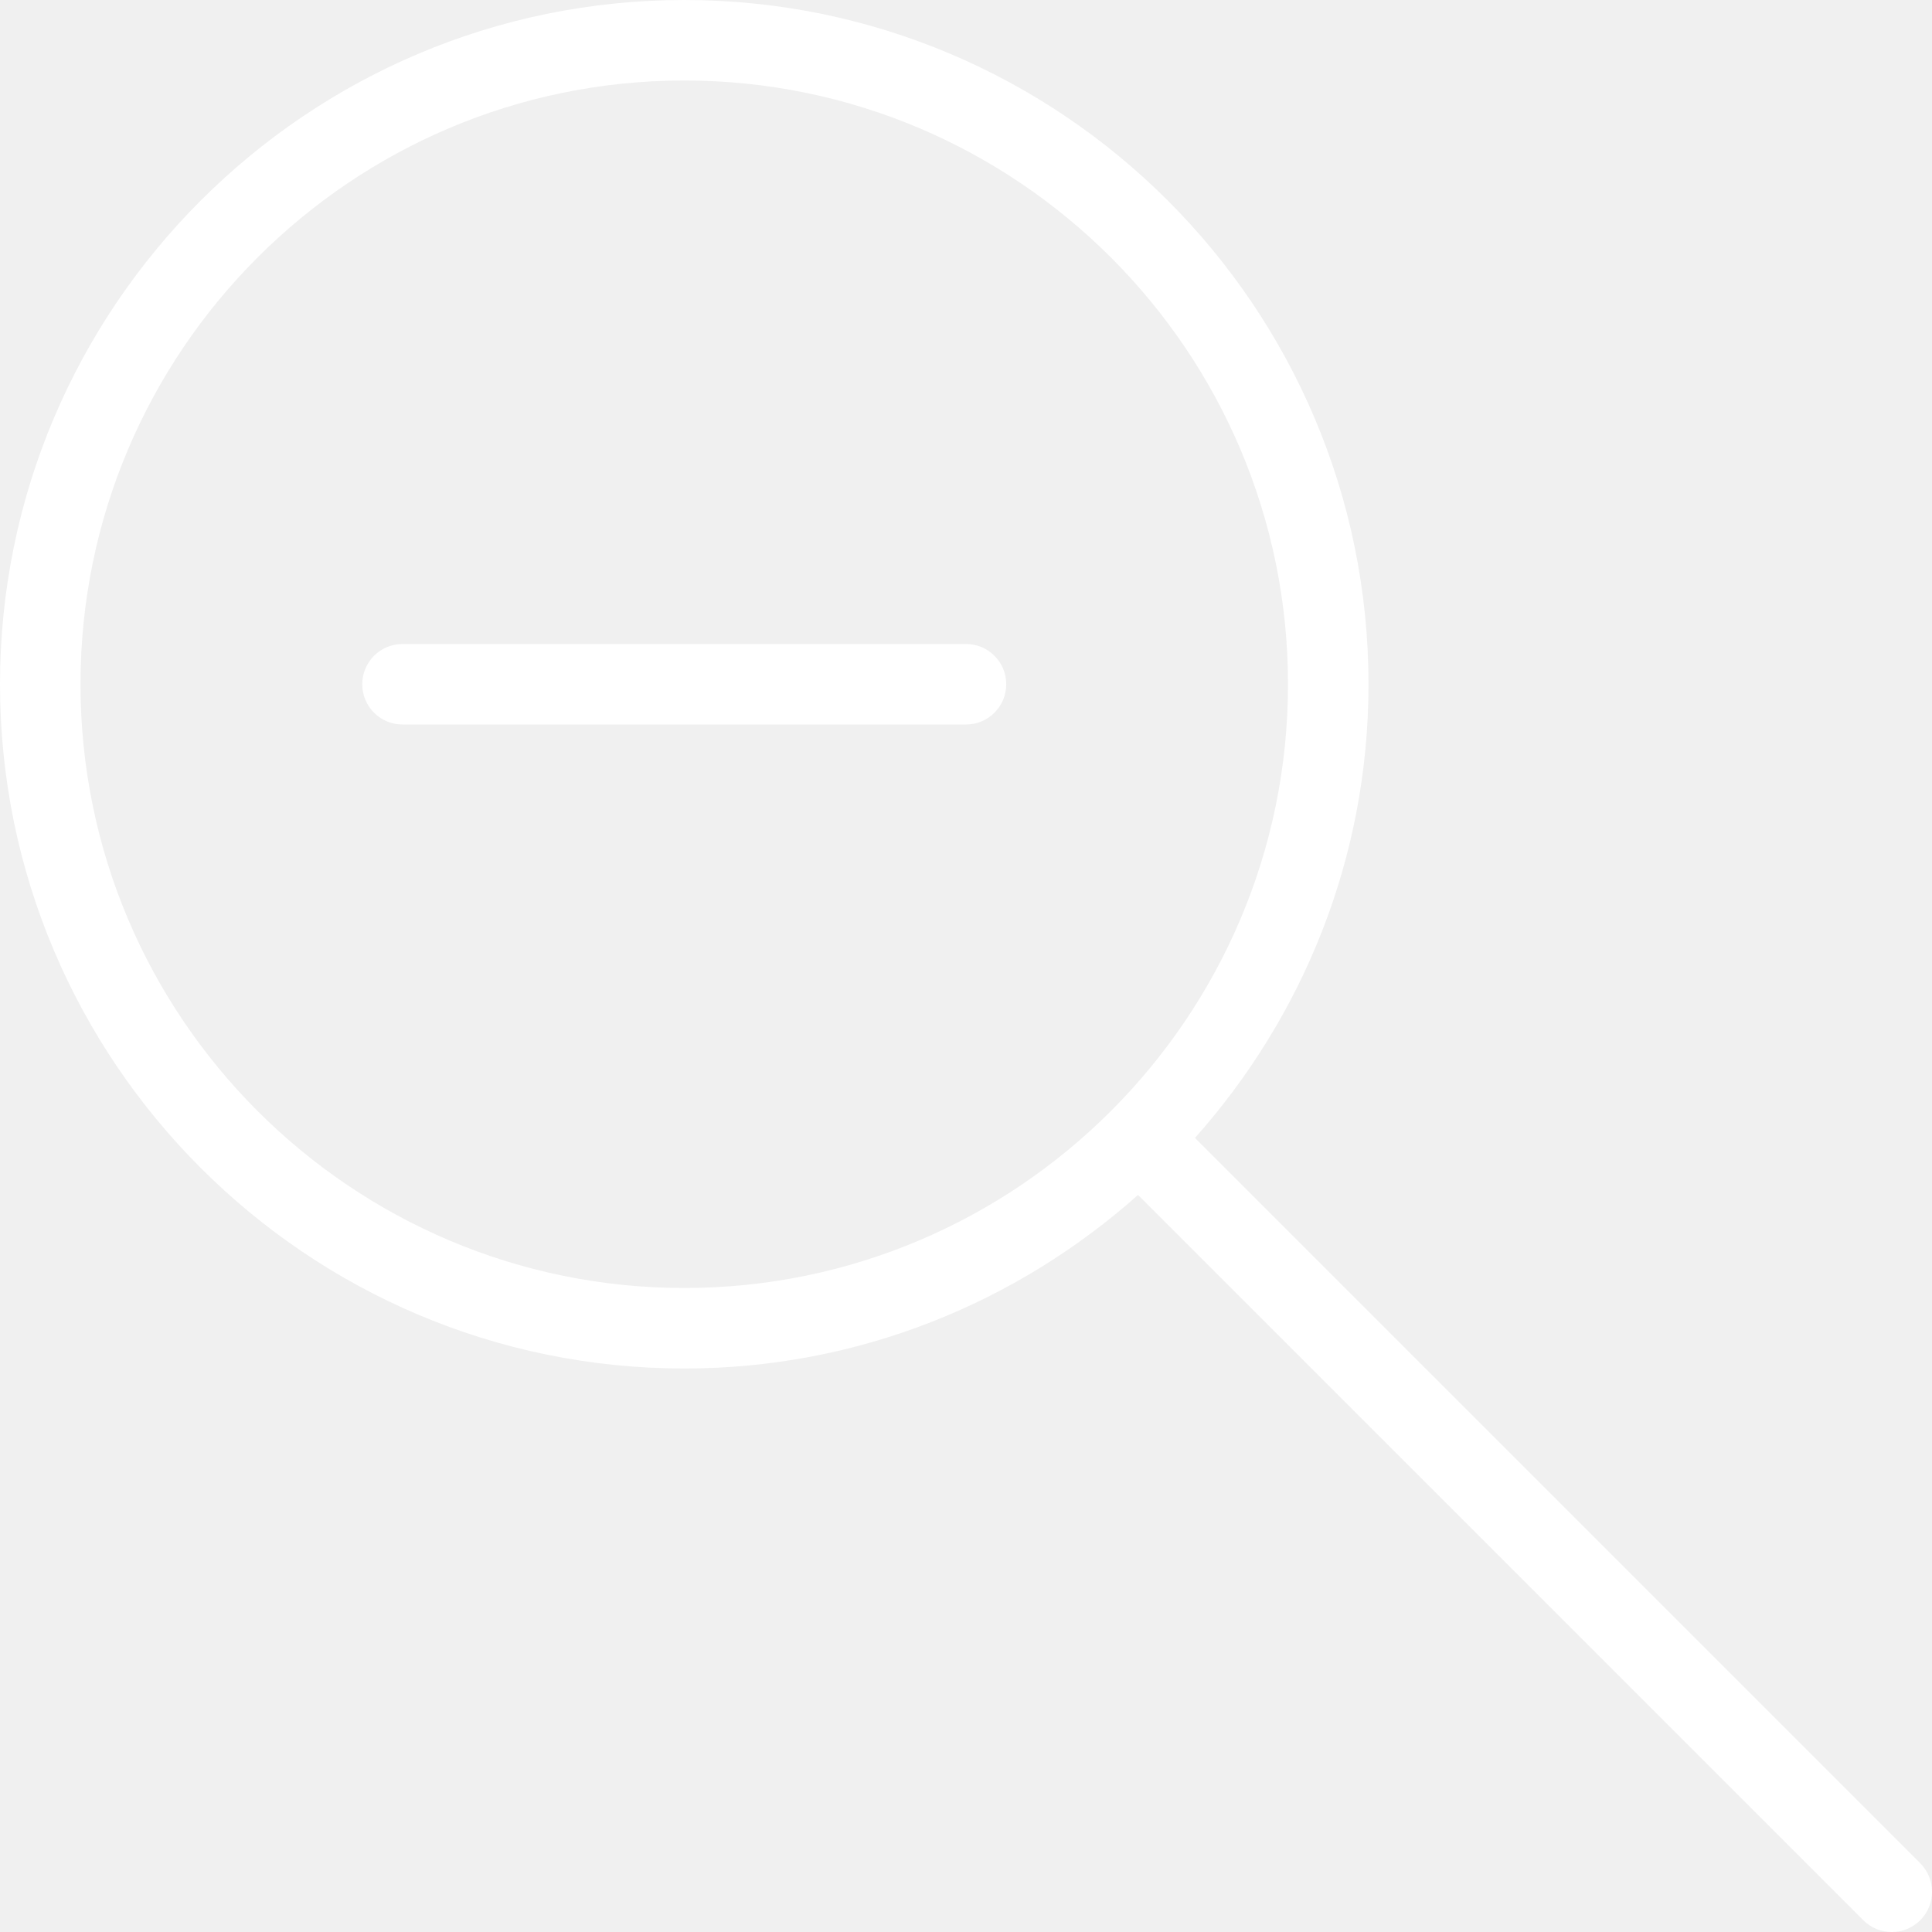
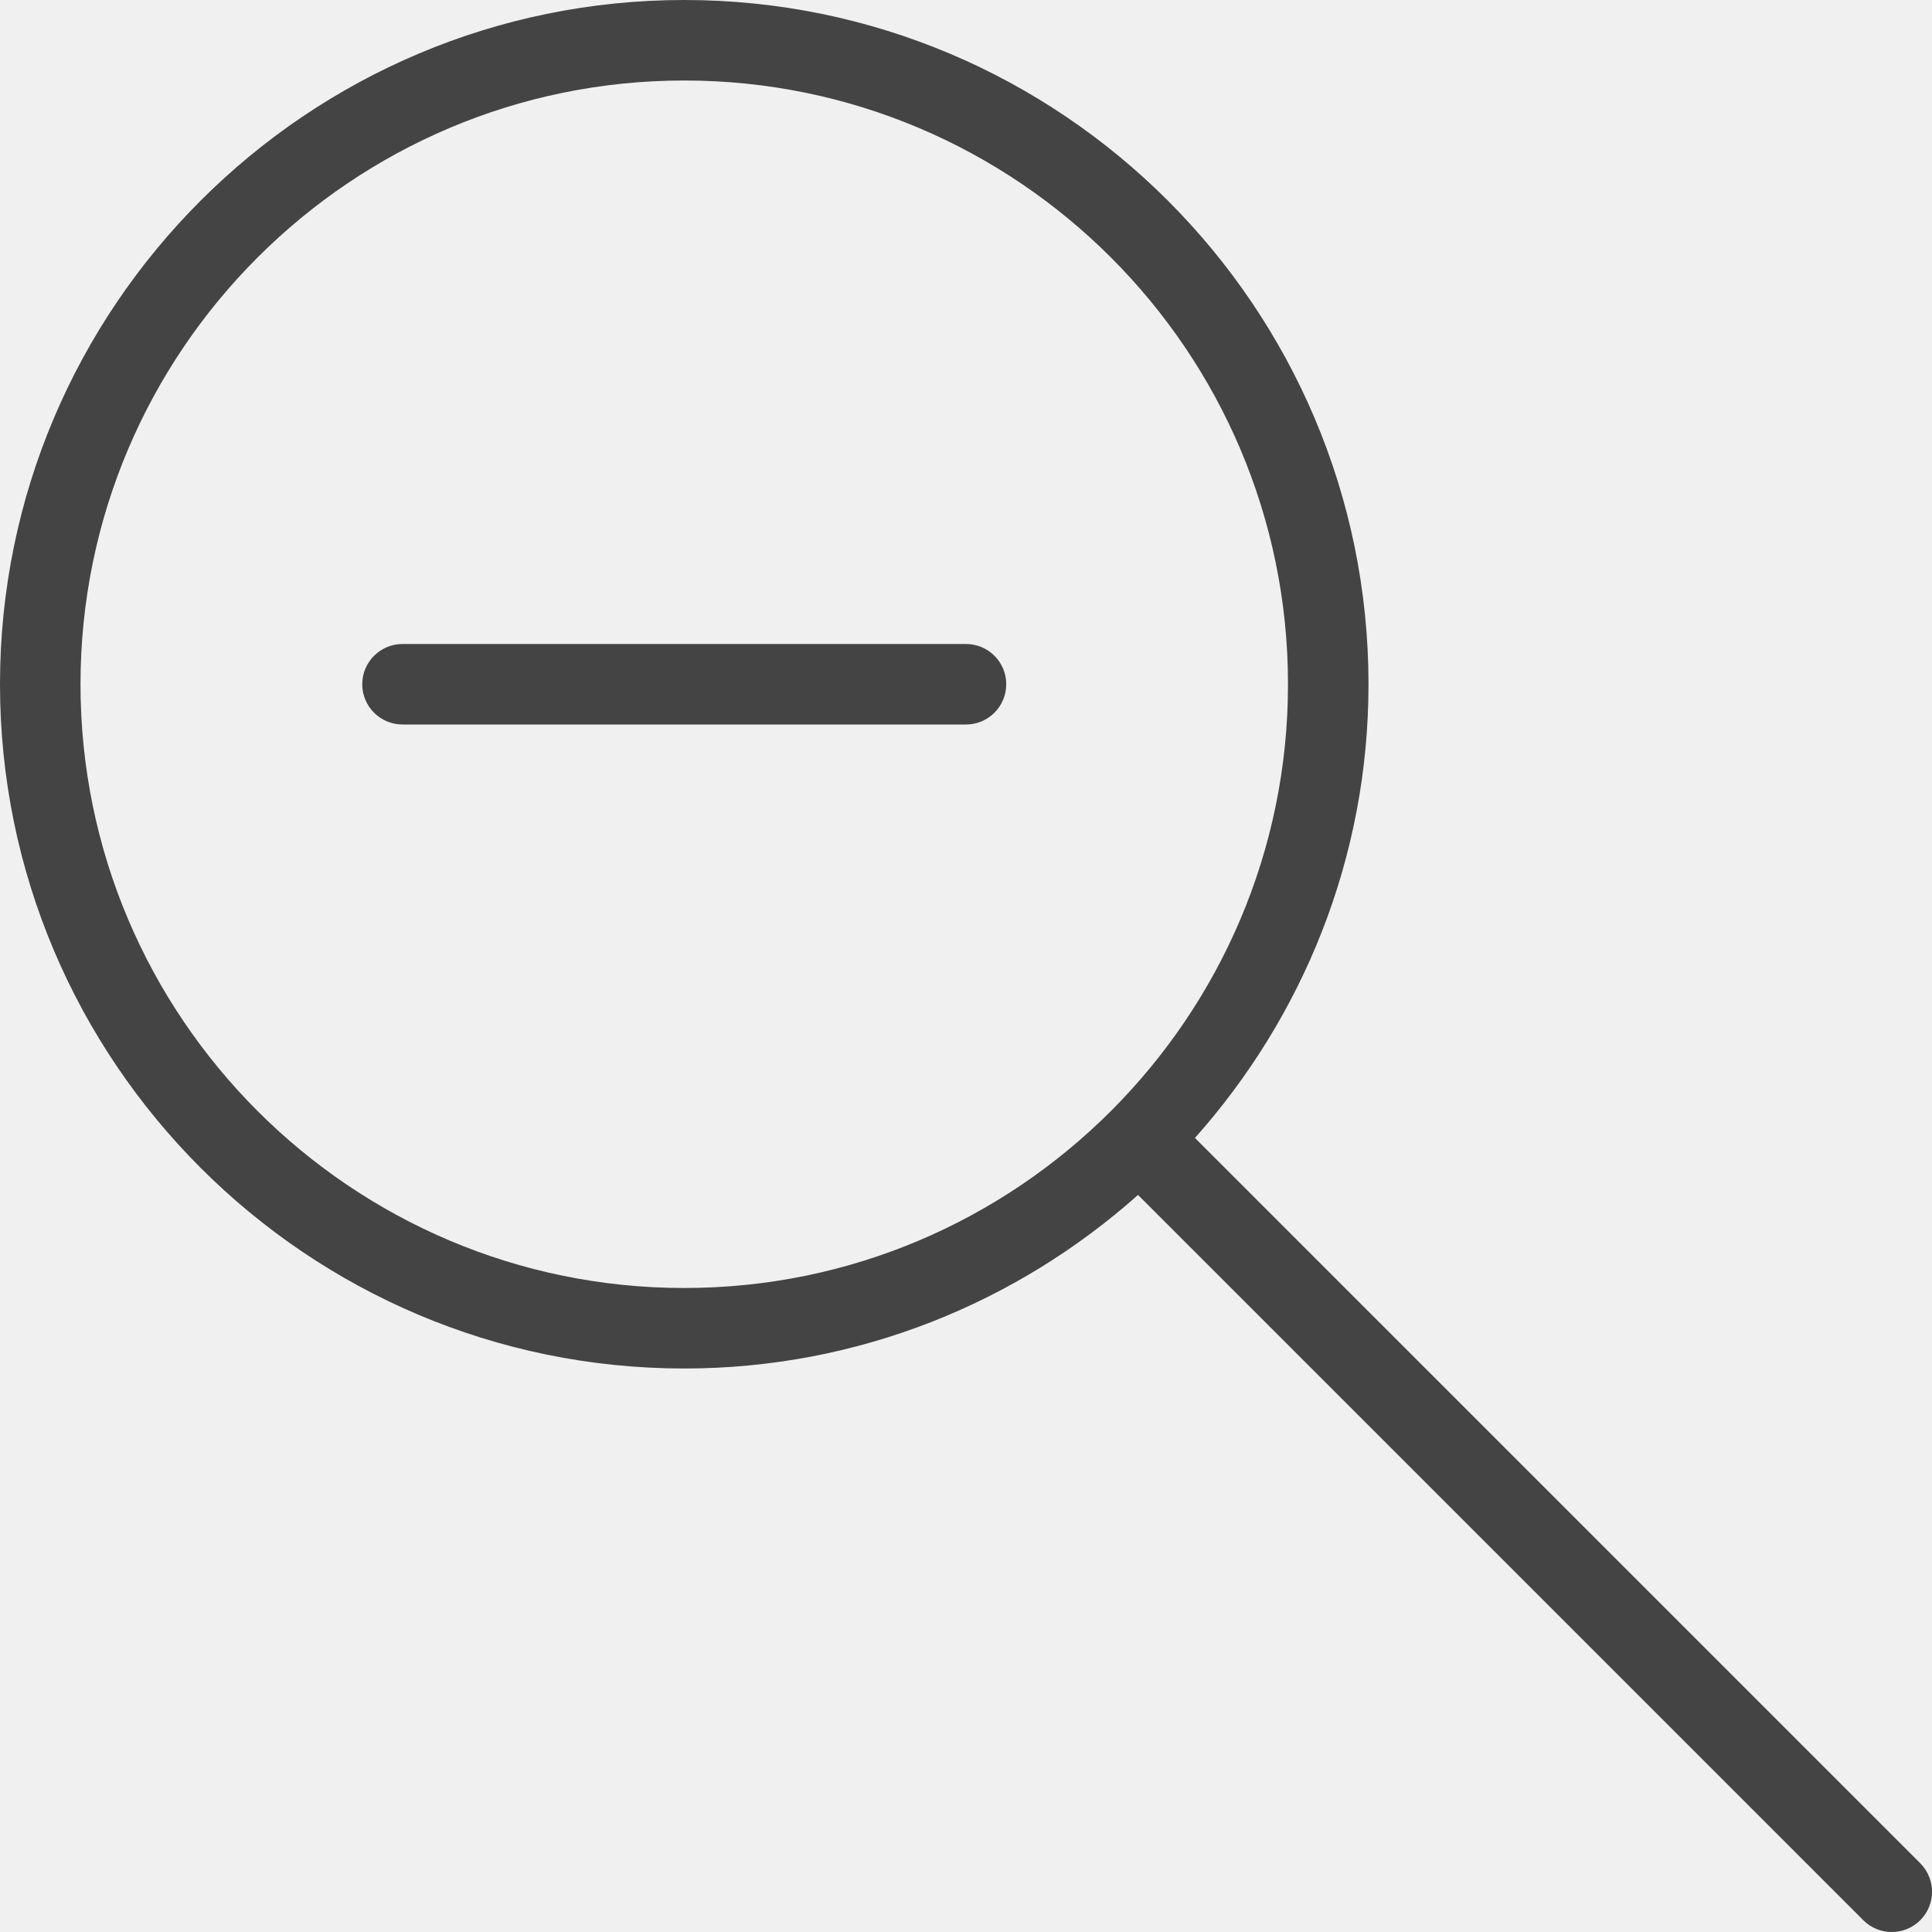
<svg xmlns="http://www.w3.org/2000/svg" width="24px" height="24px" viewBox="0 0 24 24" version="1.1">
  <defs />
  <g id="Page-1" stroke="none" stroke-width="1" fill="none" fill-rule="evenodd">
-     <g id="zoom-out" fill="#FFFFFF">
+     <g id="zoom-out" fill="#444">
      <g id="Group">
        <path d="M23.854,23.146 L14.844,14.136 C16.181,12.635 17,10.664 17,8.5 C17,3.813 13.187,0 8.5,0 C3.813,0 0,3.813 0,8.5 C0,13.187 3.813,17 8.5,17 C10.664,17 12.635,16.181 14.137,14.844 L23.147,23.854 C23.244,23.951 23.372,24 23.5,24 C23.628,24 23.756,23.951 23.854,23.854 C24.049,23.658 24.049,23.342 23.854,23.146 L23.854,23.146 Z M1,8.5 C1,4.364 4.364,1 8.5,1 C12.636,1 16,4.364 16,8.5 C16,12.636 12.636,16 8.5,16 C4.364,16 1,12.636 1,8.5 L1,8.5 Z" id="Shape" />
        <path d="M12,8 L5,8 C4.724,8 4.5,8.224 4.5,8.5 C4.5,8.776 4.724,9 5,9 L12,9 C12.276,9 12.5,8.776 12.5,8.5 C12.5,8.224 12.276,8 12,8 L12,8 Z" id="Shape" />
      </g>
    </g>
  </g>
</svg>
